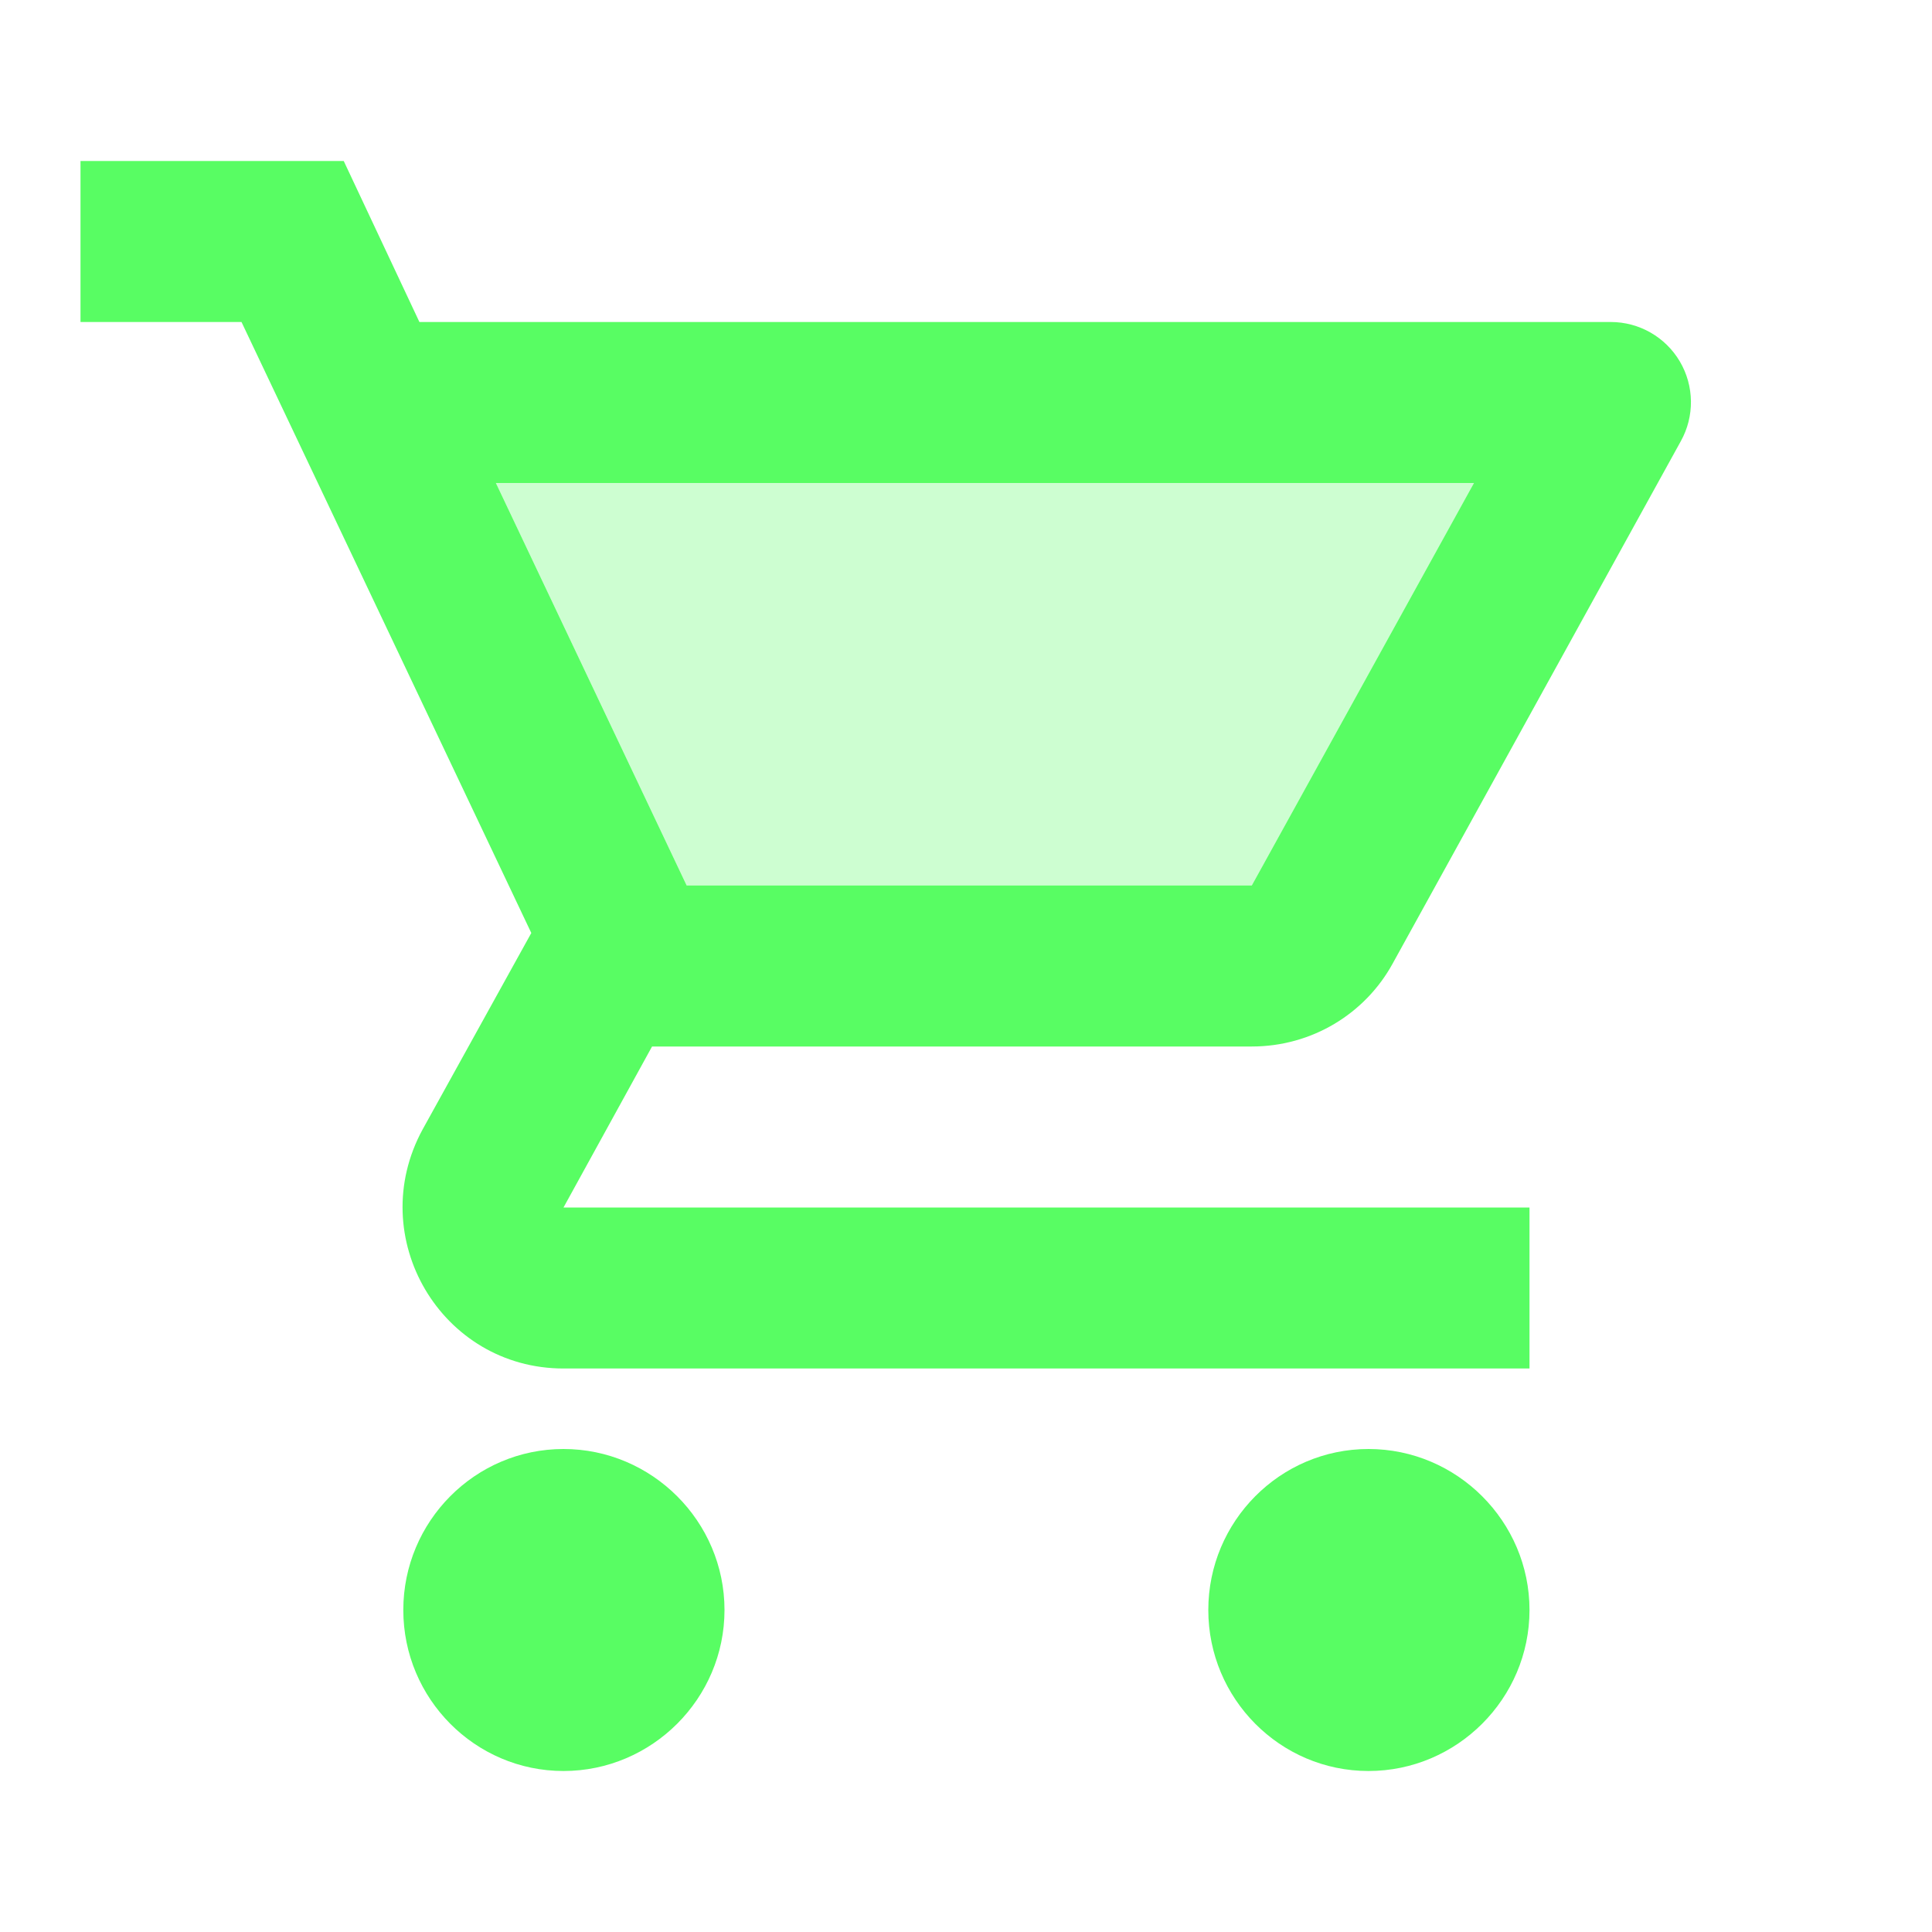
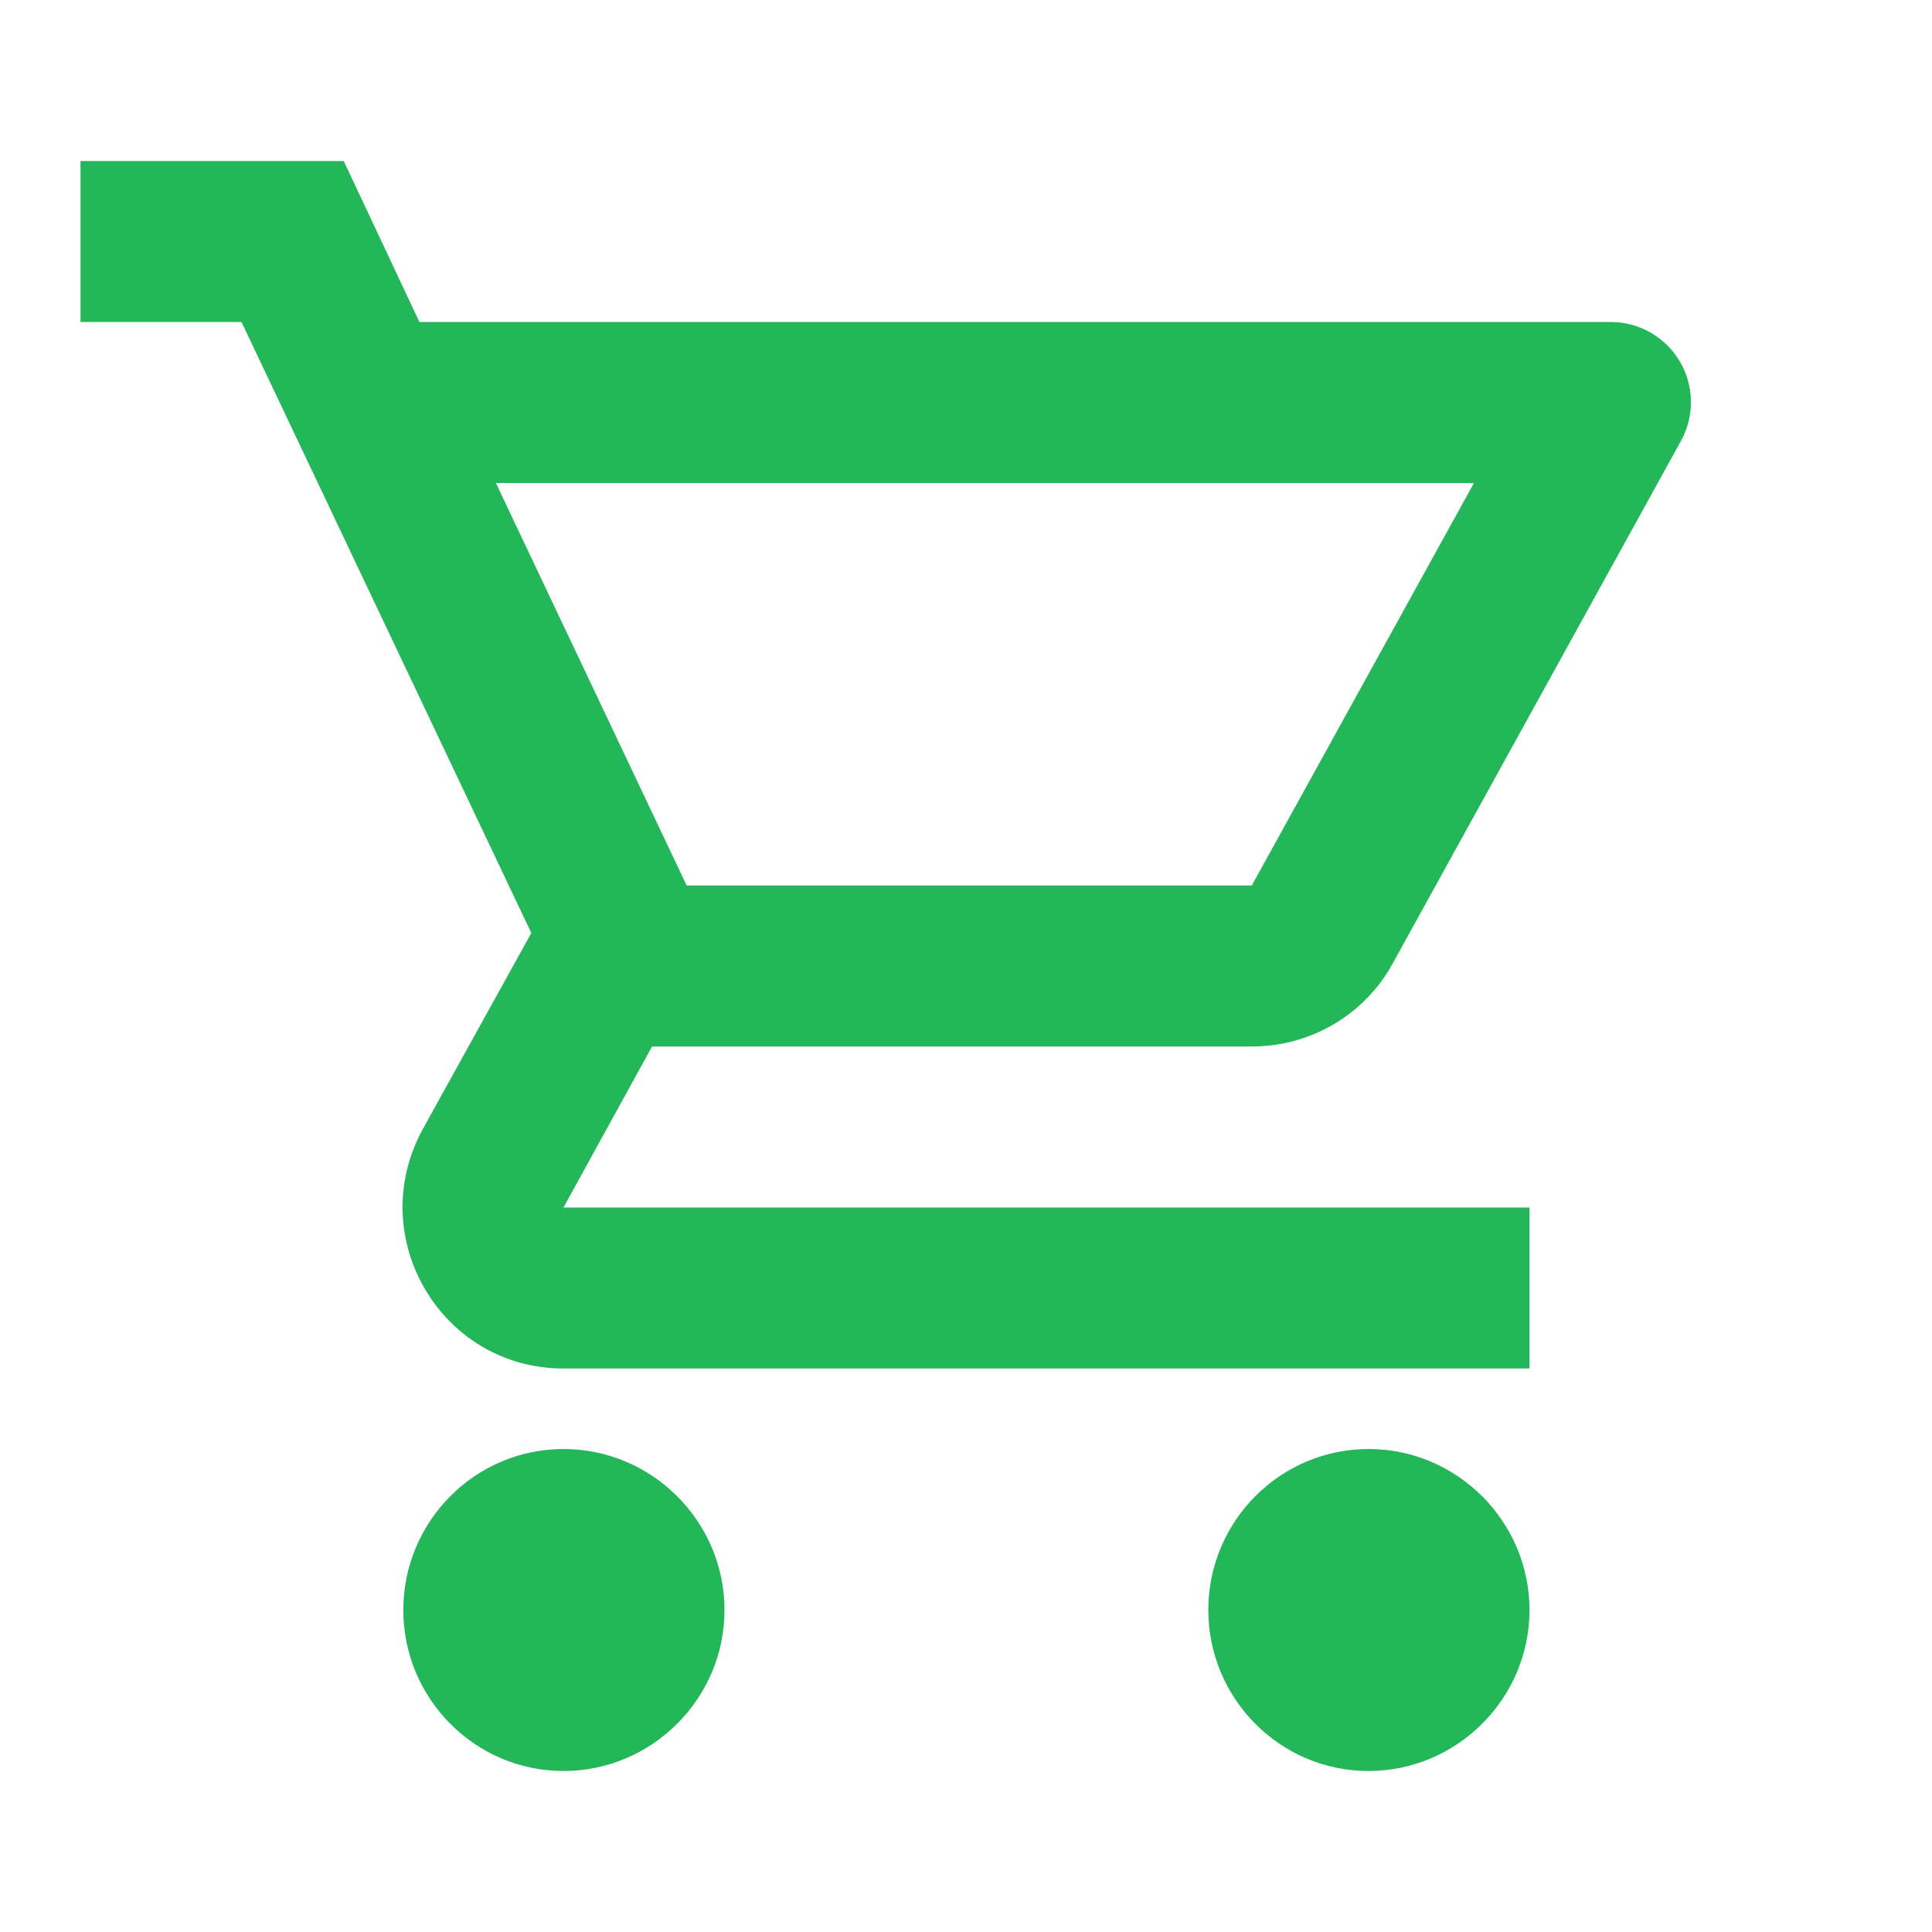
<svg xmlns="http://www.w3.org/2000/svg" width="1em" height="1em" viewBox="0 0 24 24">
-   <path fill="#58fd63" d="M8.53 11h7.02l2.76-5H6.16z" opacity="0.3" />
-   <path fill="#58fd63" d="M7 18c-1.1 0-1.99.9-1.99 2S5.9 22 7 22s2-.9 2-2s-.9-2-2-2m10 0c-1.1 0-1.99.9-1.99 2s.89 2 1.99 2s2-.9 2-2s-.9-2-2-2m-1.45-5c.75 0 1.41-.41 1.75-1.03l3.58-6.49A.996.996 0 0 0 20.01 4H5.21l-.94-2H1v2h2l3.6 7.59l-1.35 2.44C4.52 15.37 5.48 17 7 17h12v-2H7l1.1-2zM6.16 6h12.15l-2.76 5H8.53z" />
+   <path fill="#24b75a" d="M7 18c-1.1 0-1.99.9-1.99 2S5.9 22 7 22s2-.9 2-2s-.9-2-2-2m10 0c-1.1 0-1.99.9-1.99 2s.89 2 1.99 2s2-.9 2-2s-.9-2-2-2m-1.45-5c.75 0 1.41-.41 1.75-1.03l3.58-6.49A.996.996 0 0 0 20.01 4H5.21l-.94-2H1v2h2l3.6 7.59l-1.35 2.44C4.52 15.37 5.48 17 7 17h12v-2H7l1.1-2zM6.16 6h12.15l-2.76 5H8.53z" />
</svg>
